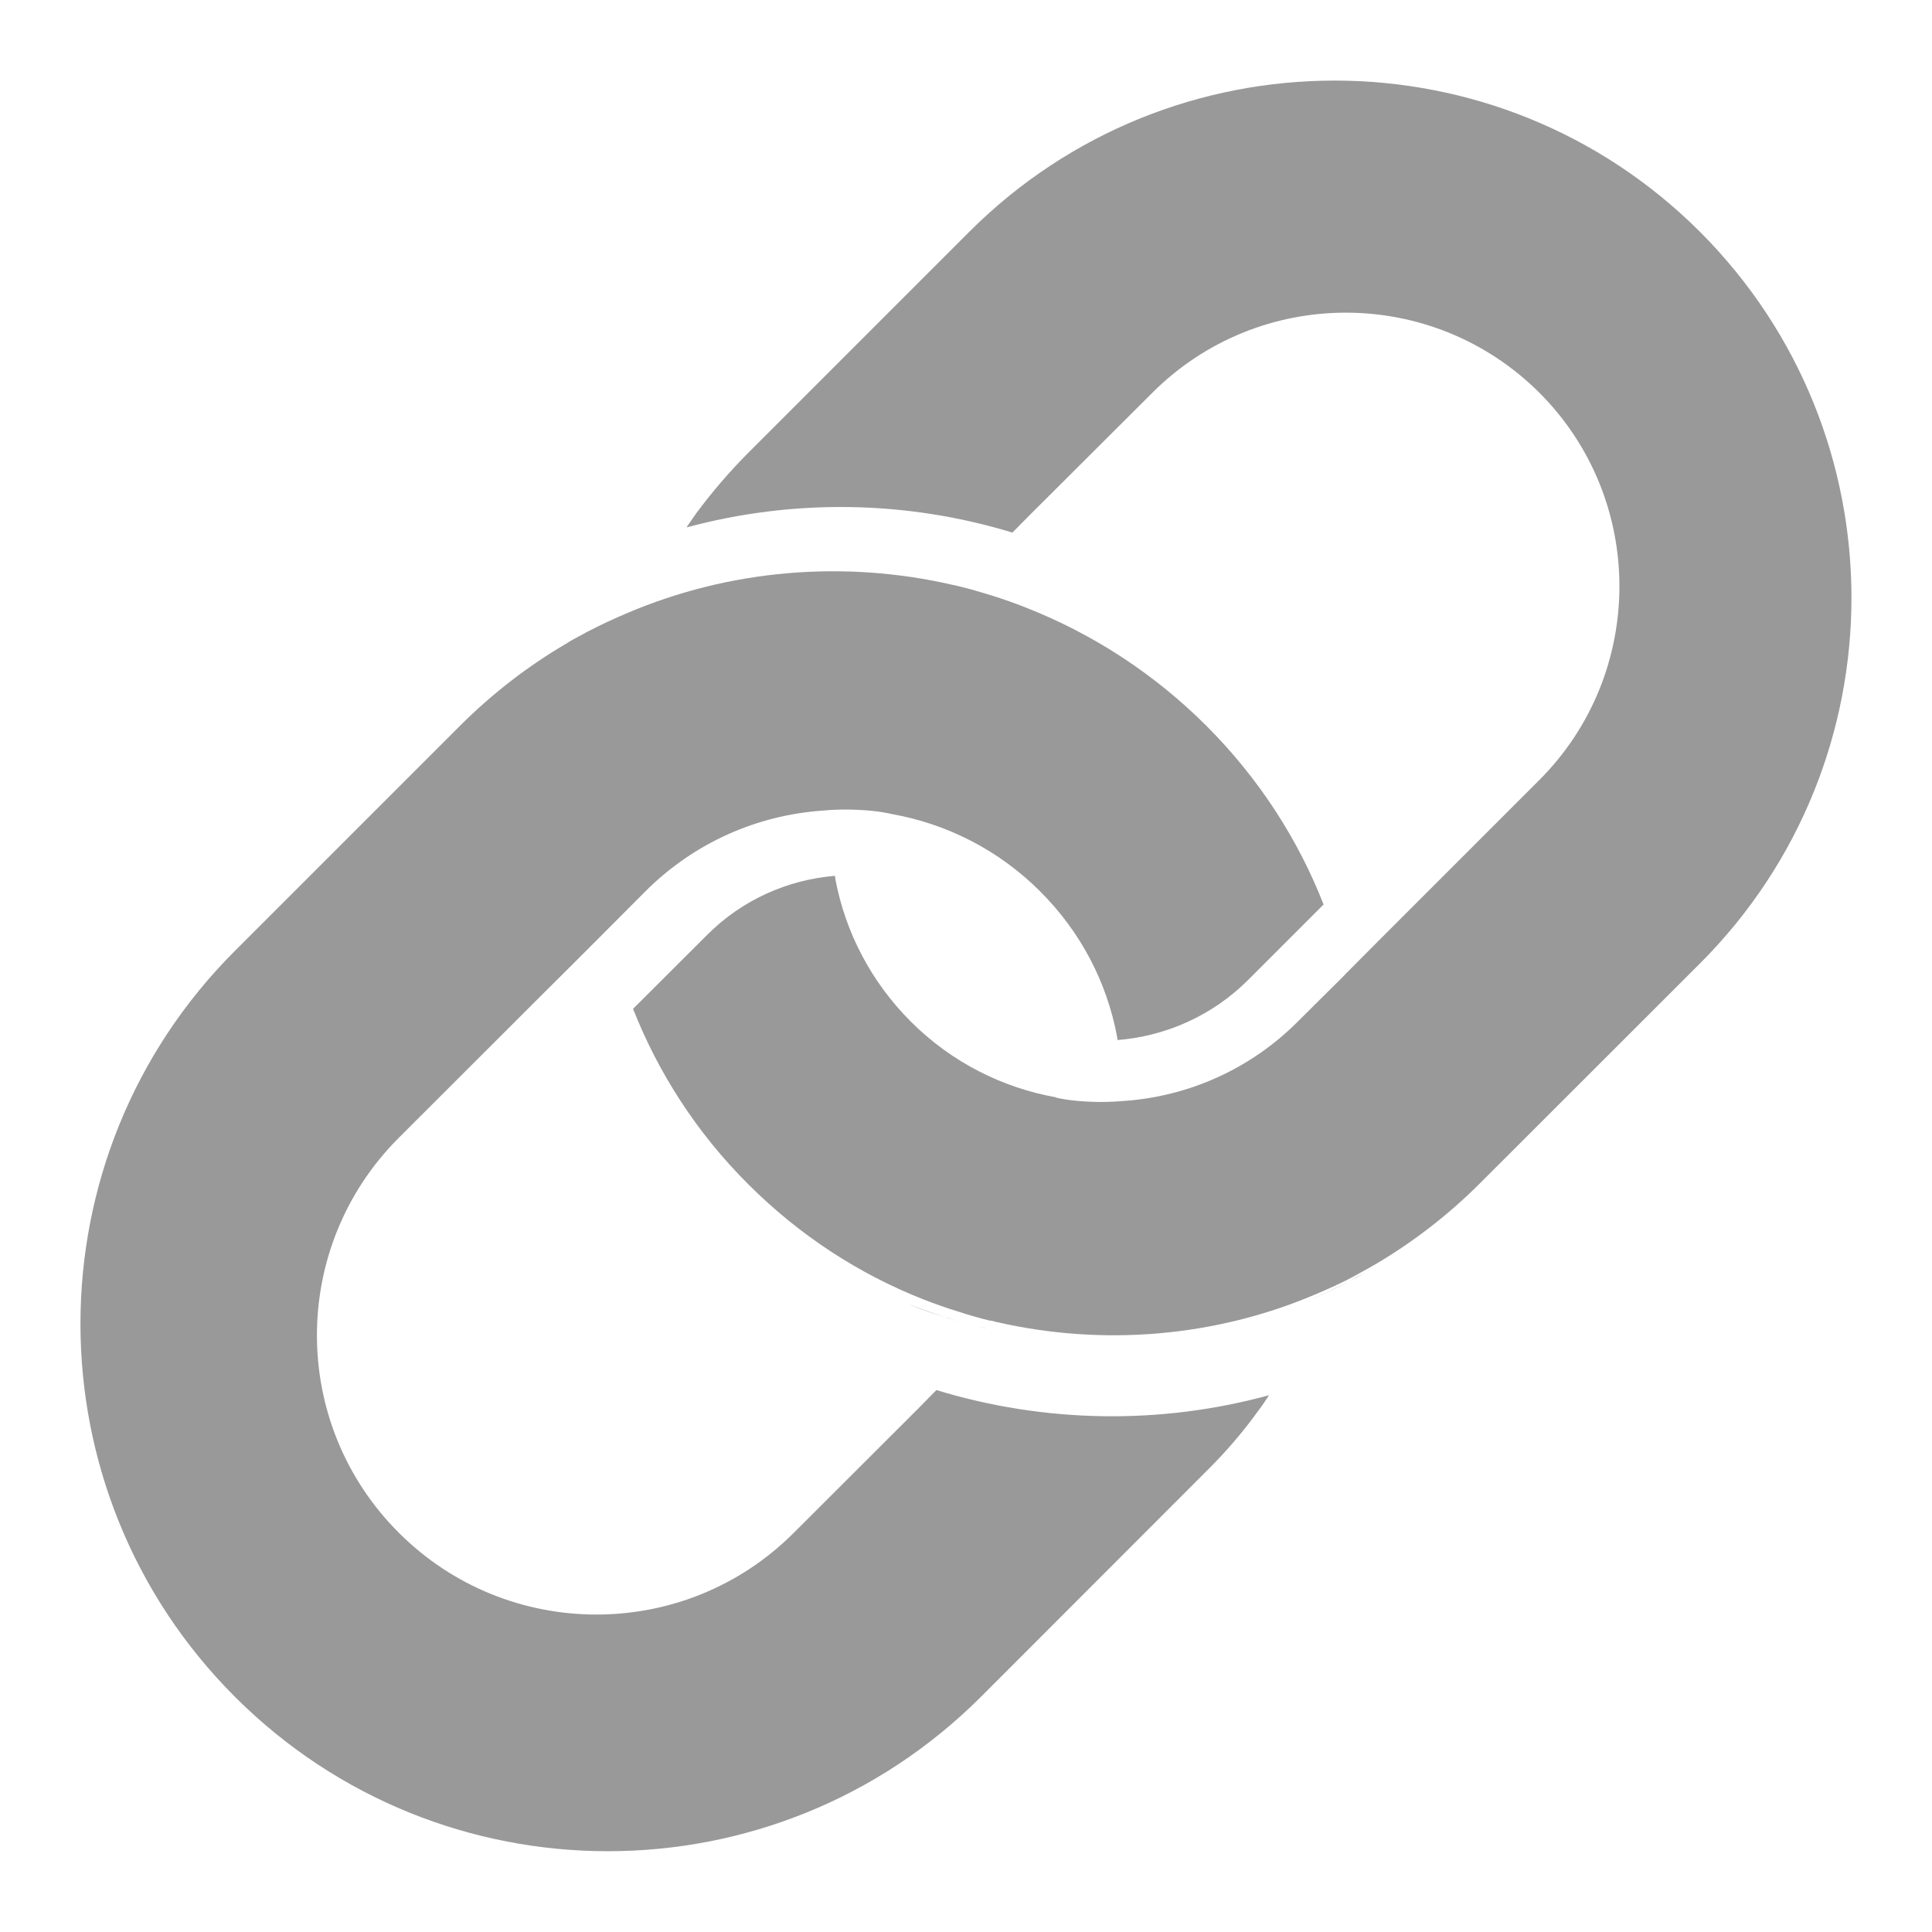
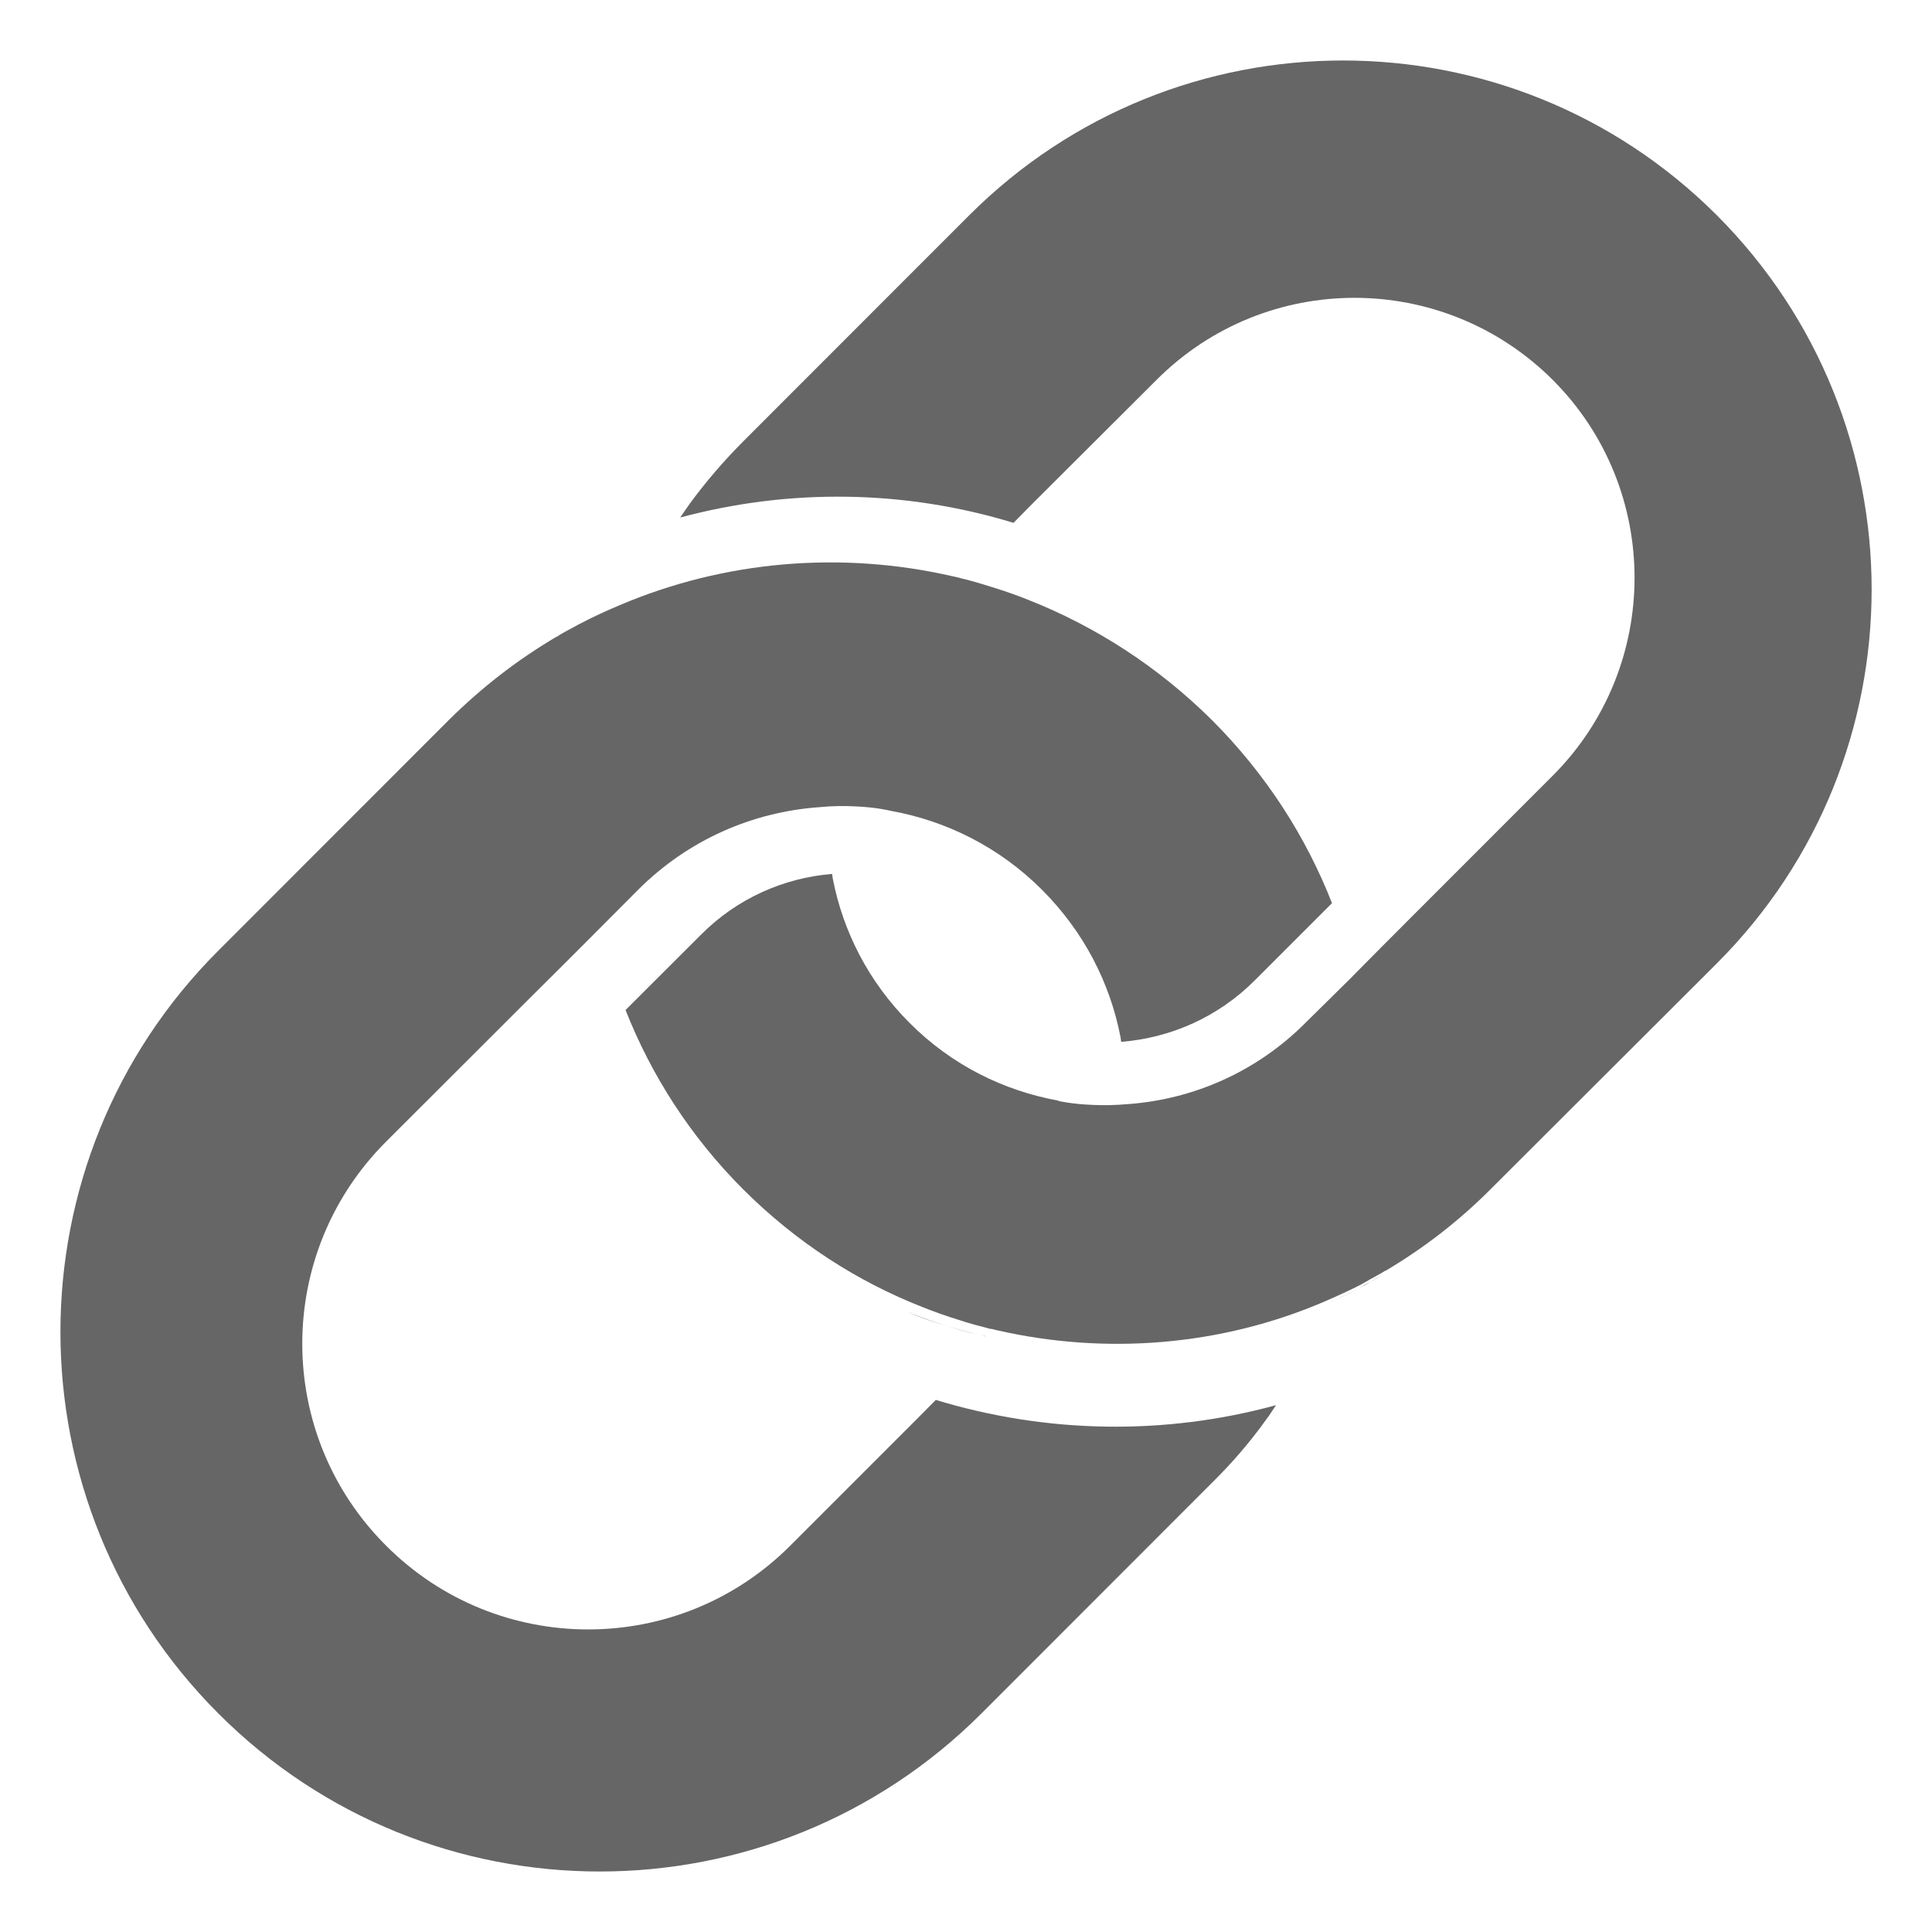
- <svg xmlns="http://www.w3.org/2000/svg" version="1.1" id="Layer_1" x="0px" y="0px" width="12px" height="12px" viewBox="0 0 12 12" enable-background="new 0 0 12 12" xml:space="preserve">
+ <svg xmlns="http://www.w3.org/2000/svg" version="1.1" id="Layer_1" x="0px" y="0px" width="32px" height="32px" viewBox="0 0 32 32" enable-background="new 0 0 32 32" xml:space="preserve">
  <g>
-     <path fill="#999999" d="M5.653,8.104L5.652,8.104c0.067,0.029,0.149,0.057,0.226,0.079C5.954,8.207,6.026,8.227,6.07,8.237   C6.006,8.222,5.942,8.203,5.878,8.184l0-0.001C5.803,8.16,5.727,8.133,5.653,8.104z" />
-     <path fill="#999999" d="M6.083,8.24c0.021,0.006,0.035,0.009,0.035,0.009V8.248C6.107,8.246,6.096,8.243,6.083,8.24z" />
-     <path fill="#999999" d="M8.141,8.072c0.008-0.003,0.103-0.042,0.234-0.11C8.298,8,8.221,8.038,8.141,8.072L8.141,8.072z" />
-     <path fill="#999999" d="M8.388,7.954c0.012-0.007,0.024-0.013,0.037-0.019c0.03-0.018,0.063-0.036,0.097-0.057   c-0.032,0.02-0.063,0.037-0.097,0.055C8.412,7.94,8.399,7.947,8.388,7.954z" />
-     <path fill="#999999" d="M10.56,1.441c-1.254-1.254-3.287-1.254-4.541,0L4.646,2.814C4.528,2.933,4.421,3.058,4.324,3.189   c-0.021,0.029-0.04,0.058-0.06,0.087c0.663-0.179,1.366-0.169,2.024,0.032l0.112-0.113L7.157,2.44c0.664-0.664,1.74-0.664,2.405,0   c0.662,0.663,0.662,1.74,0,2.404L8.699,5.707L8.521,5.885L8.349,6.058v0.001L8.061,6.345c-0.299,0.3-0.683,0.464-1.075,0.493l0,0   c0,0,0,0-0.001,0C6.902,6.845,6.833,6.846,6.771,6.843c-0.132-0.005-0.21-0.025-0.21-0.025V6.816   C6.23,6.757,5.913,6.601,5.657,6.345C5.408,6.096,5.252,5.789,5.19,5.468C5.188,5.459,5.188,5.449,5.186,5.44   C4.895,5.464,4.61,5.587,4.389,5.81L3.932,6.266c0.156,0.396,0.394,0.769,0.715,1.089c0.321,0.321,0.692,0.56,1.089,0.716   c0.073,0.028,0.147,0.055,0.221,0.077c0.062,0.021,0.125,0.038,0.188,0.054C6.15,8.203,6.154,8.203,6.158,8.203   C6.17,8.207,6.182,8.209,6.193,8.212c0.657,0.15,1.354,0.094,1.981-0.174C8.252,8.005,8.329,7.97,8.403,7.931   c0.004-0.002,0.009-0.005,0.012-0.007C8.428,7.918,8.44,7.91,8.453,7.903c0.031-0.018,0.063-0.034,0.094-0.053   c0.001,0,0.002-0.001,0.002-0.001c0.228-0.135,0.443-0.3,0.639-0.495l1.372-1.371C11.813,4.729,11.813,2.696,10.56,1.441z" />
-     <path fill="#999999" d="M5.816,8.634L5.702,8.75L4.93,9.521c-0.677,0.677-1.776,0.676-2.453-0.001   C1.799,8.843,1.799,7.745,2.477,7.067l0.88-0.879l0.182-0.181l0.176-0.176V5.831l0.293-0.294c0.306-0.306,0.697-0.473,1.098-0.502   h0C5.19,5.027,5.263,5.027,5.324,5.03c0.135,0.005,0.214,0.026,0.214,0.026c0.338,0.06,0.662,0.22,0.923,0.481   c0.254,0.254,0.413,0.565,0.476,0.895c0.002,0.009,0.003,0.02,0.004,0.028c0.297-0.024,0.588-0.149,0.814-0.376l0.466-0.466   C8.063,5.214,7.82,4.835,7.492,4.507c-0.327-0.326-0.707-0.57-1.112-0.73c-0.074-0.03-0.149-0.056-0.226-0.08   C6.091,3.678,6.027,3.658,5.962,3.643C5.958,3.642,5.954,3.64,5.95,3.64C5.937,3.637,5.926,3.634,5.914,3.632   C5.243,3.478,4.533,3.536,3.893,3.809c-0.08,0.034-0.158,0.07-0.233,0.109C3.654,3.921,3.65,3.923,3.646,3.925   C3.633,3.932,3.621,3.939,3.608,3.946C3.576,3.963,3.543,3.98,3.512,4.001c0,0-0.001,0-0.001,0   C3.277,4.139,3.059,4.307,2.859,4.506l-1.4,1.4c-1.279,1.278-1.279,3.354,0,4.633s3.354,1.279,4.634,0l1.399-1.4   C7.614,9.019,7.724,8.89,7.82,8.756c0.022-0.028,0.042-0.06,0.062-0.09C7.206,8.851,6.488,8.839,5.816,8.634z" />
+     <path fill="#666666" d="M15.055,21.739h-0.003c0.184,0.08,0.406,0.157,0.617,0.218c0.208,0.064,0.402,0.117,0.522,0.146   c-0.174-0.037-0.349-0.092-0.522-0.146l0,0C15.465,21.895,15.257,21.819,15.055,21.739z" />
+     <path fill="#666666" d="M16.228,22.112c0.058,0.016,0.097,0.022,0.097,0.022v-0.003C16.293,22.128,16.264,22.12,16.228,22.112z" />
+     <path fill="#666666" d="M21.84,21.654c0.021-0.011,0.282-0.115,0.639-0.302C22.269,21.457,22.059,21.562,21.84,21.654L21.84,21.654   z" />
+     <path fill="#666666" d="M22.517,21.331c0.031-0.019,0.063-0.034,0.1-0.05c0.081-0.051,0.173-0.103,0.264-0.157   c-0.086,0.057-0.171,0.102-0.264,0.151C22.58,21.292,22.543,21.313,22.517,21.331z" />
+     <path fill="#666666" d="M28.438,3.567c-3.42-3.42-8.965-3.42-12.386,0l-3.744,3.746c-0.323,0.324-0.615,0.665-0.878,1.022   c-0.057,0.079-0.109,0.159-0.164,0.237c1.808-0.487,3.726-0.461,5.521,0.088l0.305-0.309l2.064-2.059   c1.81-1.812,4.744-1.812,6.562,0c1.807,1.808,1.807,4.746,0,6.556l-2.354,2.355l-0.483,0.484l-0.47,0.474v0.002l-0.789,0.779   c-0.814,0.816-1.861,1.265-2.931,1.345l0,0c0,0,0,0-0.005,0c-0.223,0.02-0.413,0.022-0.581,0.014   c-0.361-0.014-0.575-0.066-0.575-0.066v-0.005c-0.9-0.163-1.766-0.586-2.464-1.287c-0.679-0.678-1.104-1.516-1.273-2.393   c-0.005-0.024-0.005-0.05-0.012-0.075c-0.793,0.065-1.57,0.401-2.173,1.009l-1.247,1.245c0.426,1.08,1.075,2.098,1.95,2.972   c0.875,0.873,1.887,1.525,2.97,1.949c0.2,0.08,0.401,0.151,0.604,0.213c0.169,0.057,0.341,0.102,0.513,0.146   c0.013,0.003,0.023,0.003,0.035,0.003c0.032,0.012,0.065,0.017,0.094,0.024c1.791,0.407,3.693,0.258,5.403-0.475   c0.213-0.092,0.423-0.188,0.623-0.29c0.013-0.006,0.026-0.018,0.034-0.021c0.035-0.016,0.065-0.037,0.104-0.059   c0.085-0.048,0.17-0.091,0.255-0.145c0.004,0,0.007,0,0.007,0c0.623-0.37,1.209-0.819,1.741-1.354l3.745-3.738   C31.854,12.536,31.854,6.99,28.438,3.567z" />
+     <path fill="#666666" d="M15.5,23.187l-0.312,0.315l-2.104,2.104c-1.848,1.846-4.846,1.843-6.69-0.006c-1.85-1.847-1.85-4.84,0-6.69   l2.399-2.396L9.29,16.02l0.479-0.479l0,0l0.799-0.802c0.835-0.835,1.902-1.29,2.995-1.369l0,0c0.229-0.023,0.43-0.023,0.596-0.014   c0.367,0.015,0.584,0.072,0.584,0.072c0.921,0.163,1.806,0.599,2.517,1.311c0.692,0.693,1.126,1.541,1.3,2.442   c0.005,0.022,0.005,0.055,0.011,0.075c0.811-0.064,1.604-0.405,2.22-1.026l1.271-1.271c-0.432-1.103-1.093-2.136-1.987-3.031   c-0.894-0.887-1.93-1.552-3.035-1.989c-0.201-0.082-0.406-0.152-0.616-0.217c-0.172-0.054-0.346-0.107-0.524-0.148   c-0.01-0.003-0.021-0.009-0.03-0.009c-0.036-0.007-0.067-0.017-0.1-0.022c-1.83-0.419-3.766-0.261-5.512,0.483   c-0.218,0.092-0.433,0.19-0.635,0.297c-0.018,0.009-0.028,0.014-0.039,0.019c-0.036,0.02-0.068,0.039-0.104,0.057   c-0.086,0.046-0.177,0.093-0.261,0.15H9.213c-0.639,0.377-1.233,0.835-1.779,1.377l-3.817,3.819c-3.488,3.484-3.488,9.146,0,12.636   c3.487,3.49,9.147,3.489,12.638,0l3.816-3.818c0.33-0.325,0.635-0.678,0.896-1.044c0.059-0.075,0.112-0.165,0.168-0.245   C19.291,23.779,17.332,23.745,15.5,23.187z" />
  </g>
</svg>
